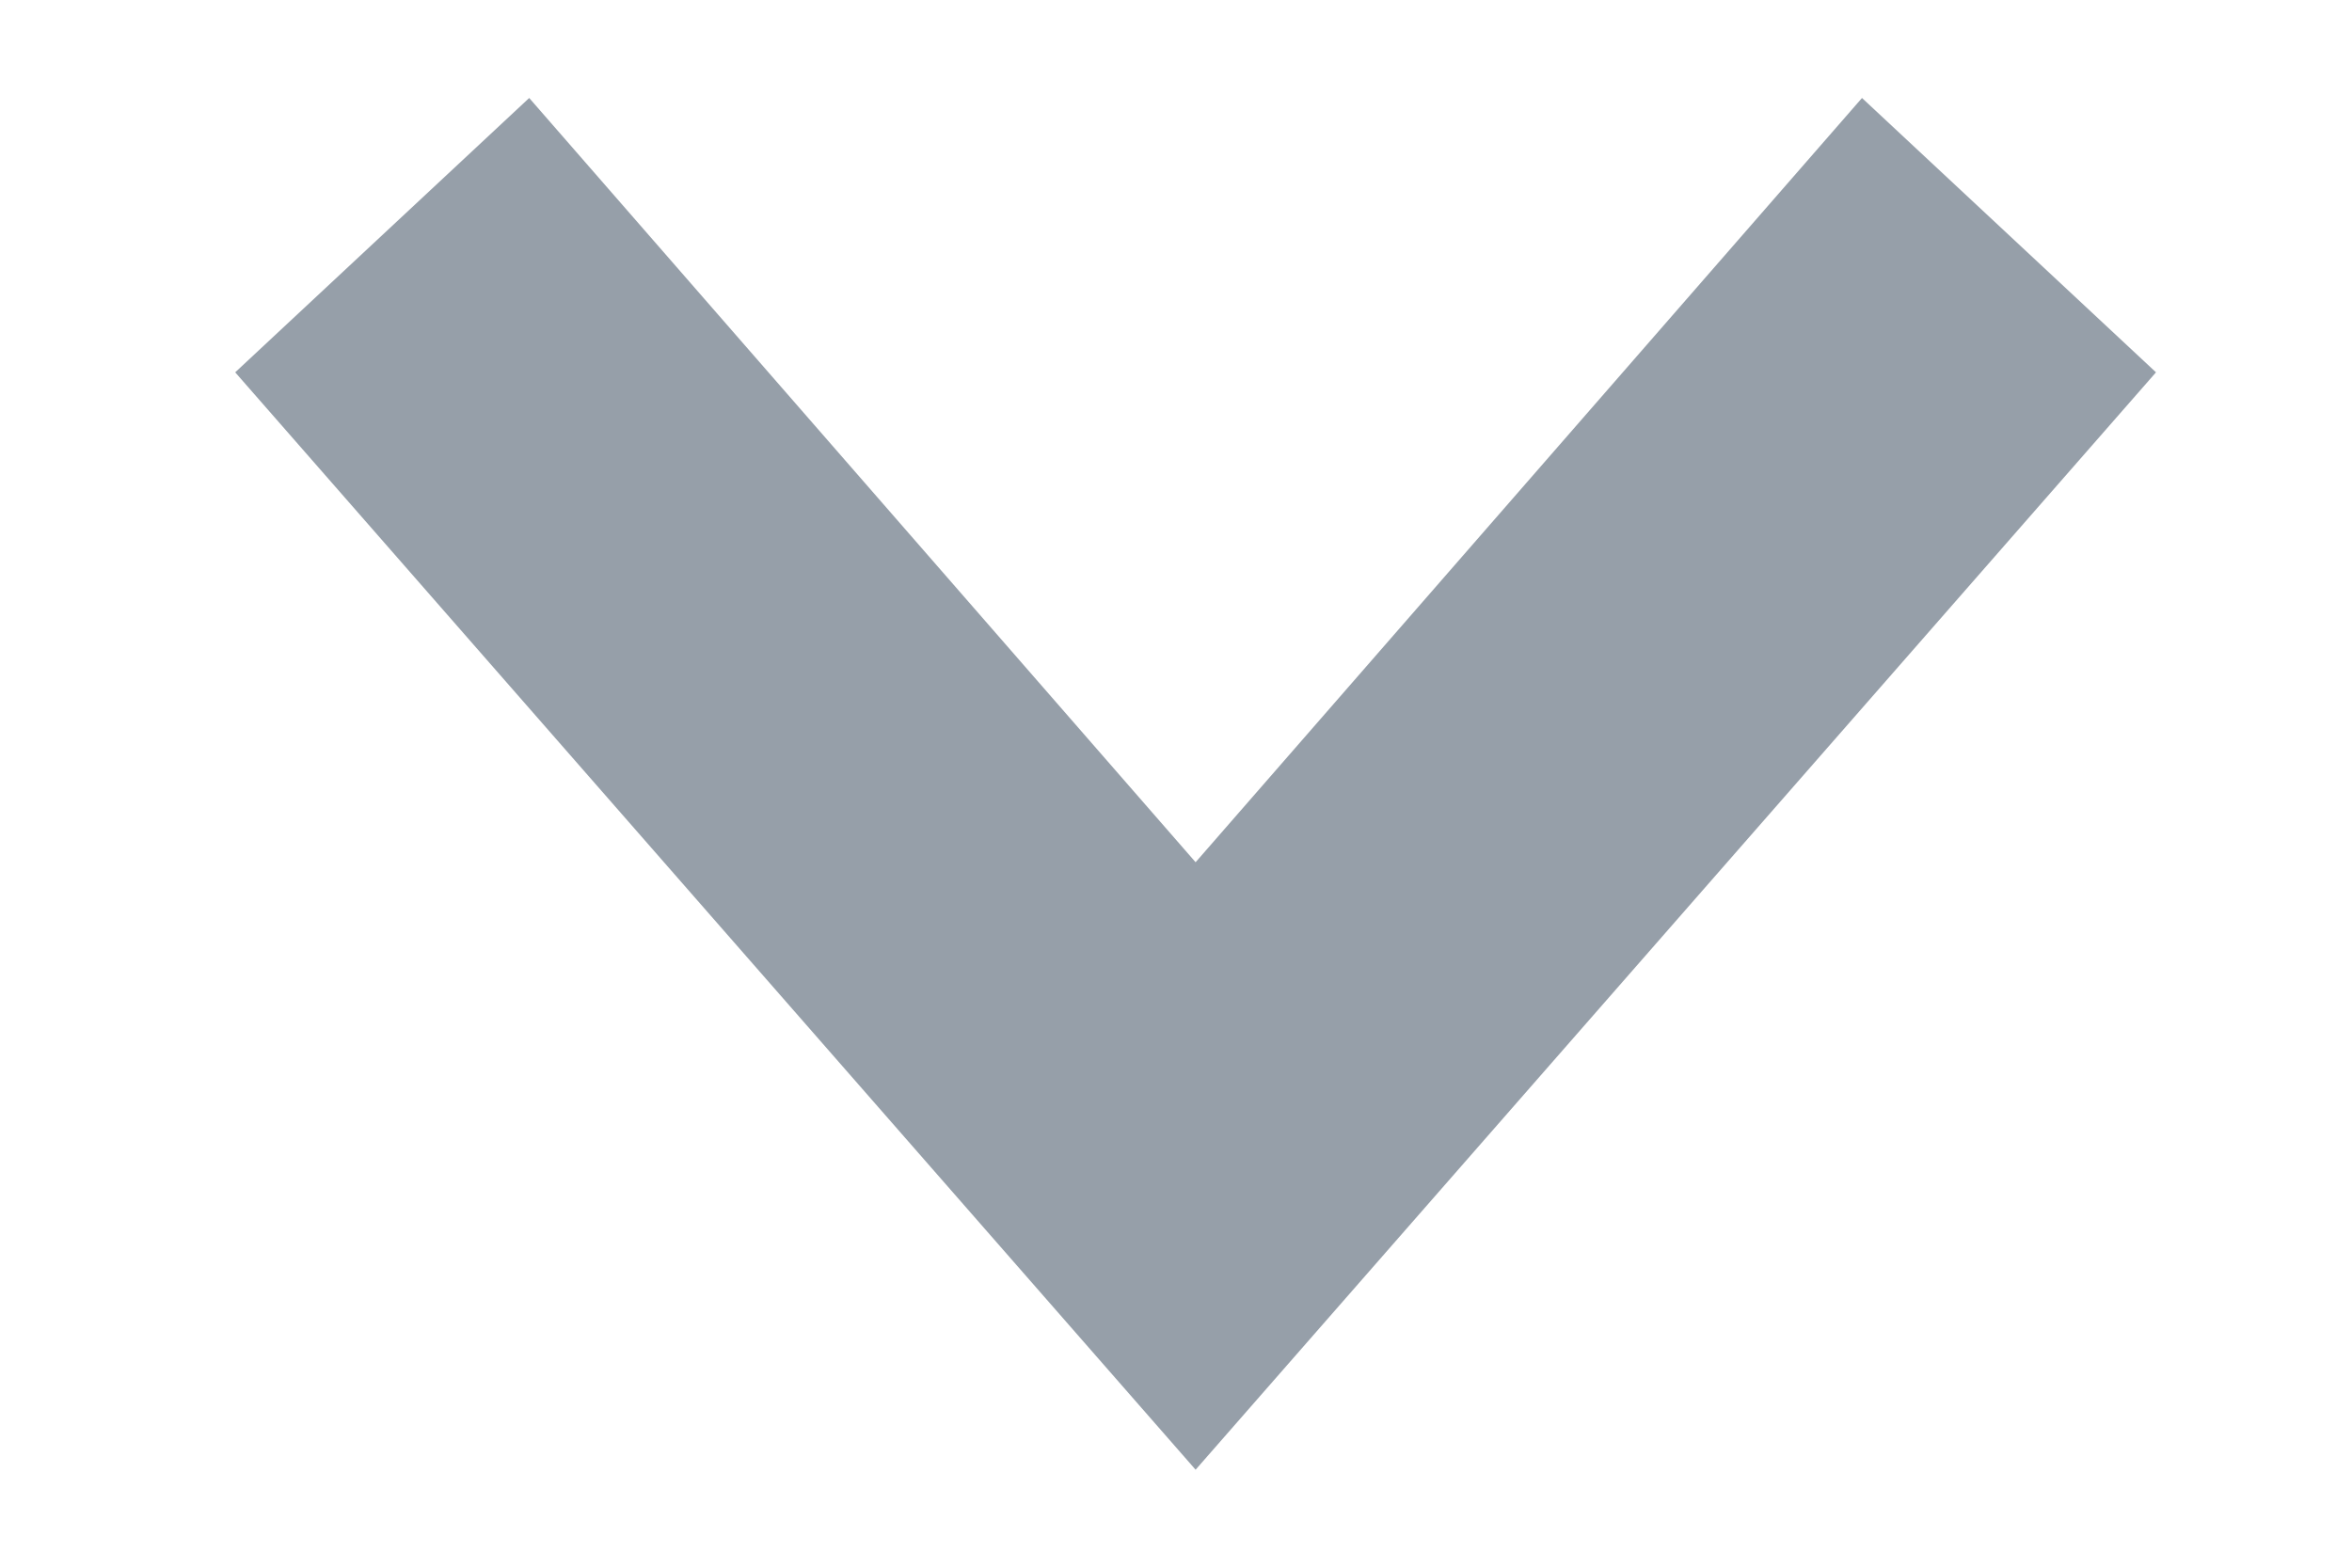
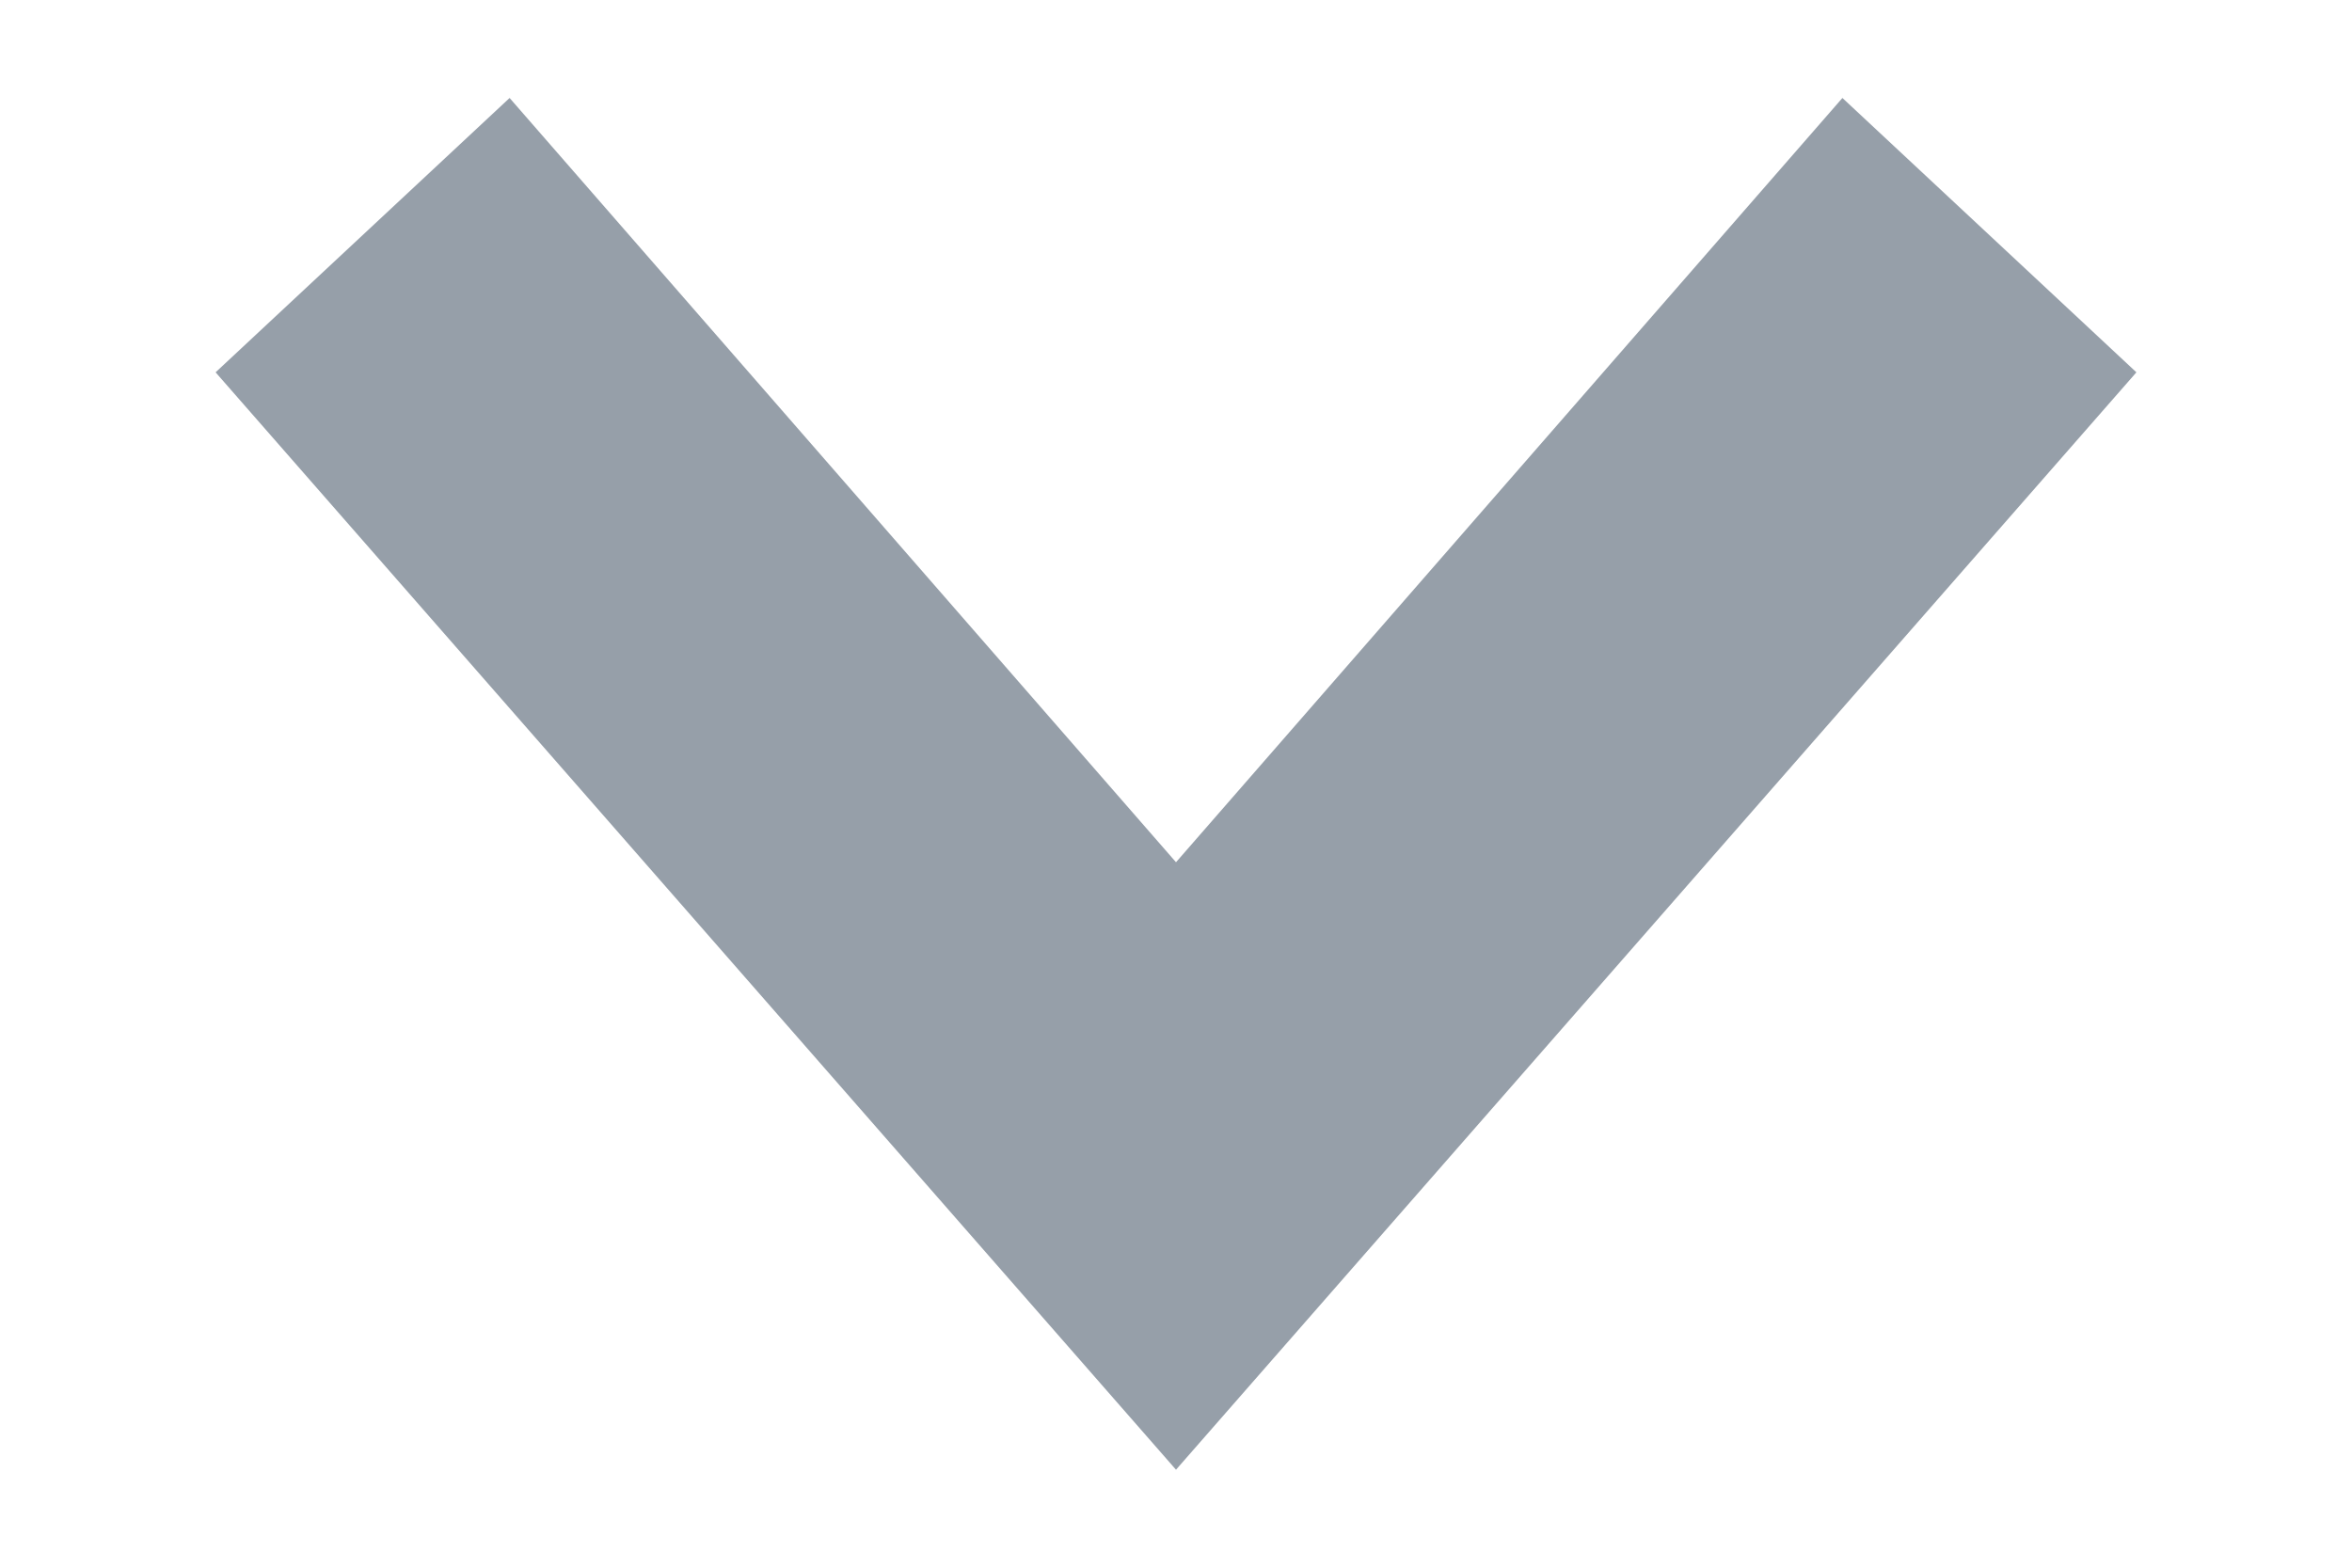
- <svg xmlns="http://www.w3.org/2000/svg" version="1.1" id="图层_1" x="0px" y="0px" viewBox="0.5 8 12 8" style="enable-background:new 0.5 8 12 8;" xml:space="preserve">
+ <svg xmlns="http://www.w3.org/2000/svg" version="1.1" id="图层_1" x="0px" y="0px" viewBox="-3 7 12 8" style="enable-background:new -3 7 12 8;" xml:space="preserve">
  <style type="text/css">
	.st0{fill:#969FA9;}
</style>
-   <polygon class="st0" points="6.6,15.5 1.7,9.9 3.2,8.5 6.6,12.4 10,8.5 11.5,9.9 " />
+   <polygon class="st0" points="3,14.5 -1.9,8.9 -0.4,7.5 3,11.4 6.4,7.5 7.9,8.9 " />
</svg>
